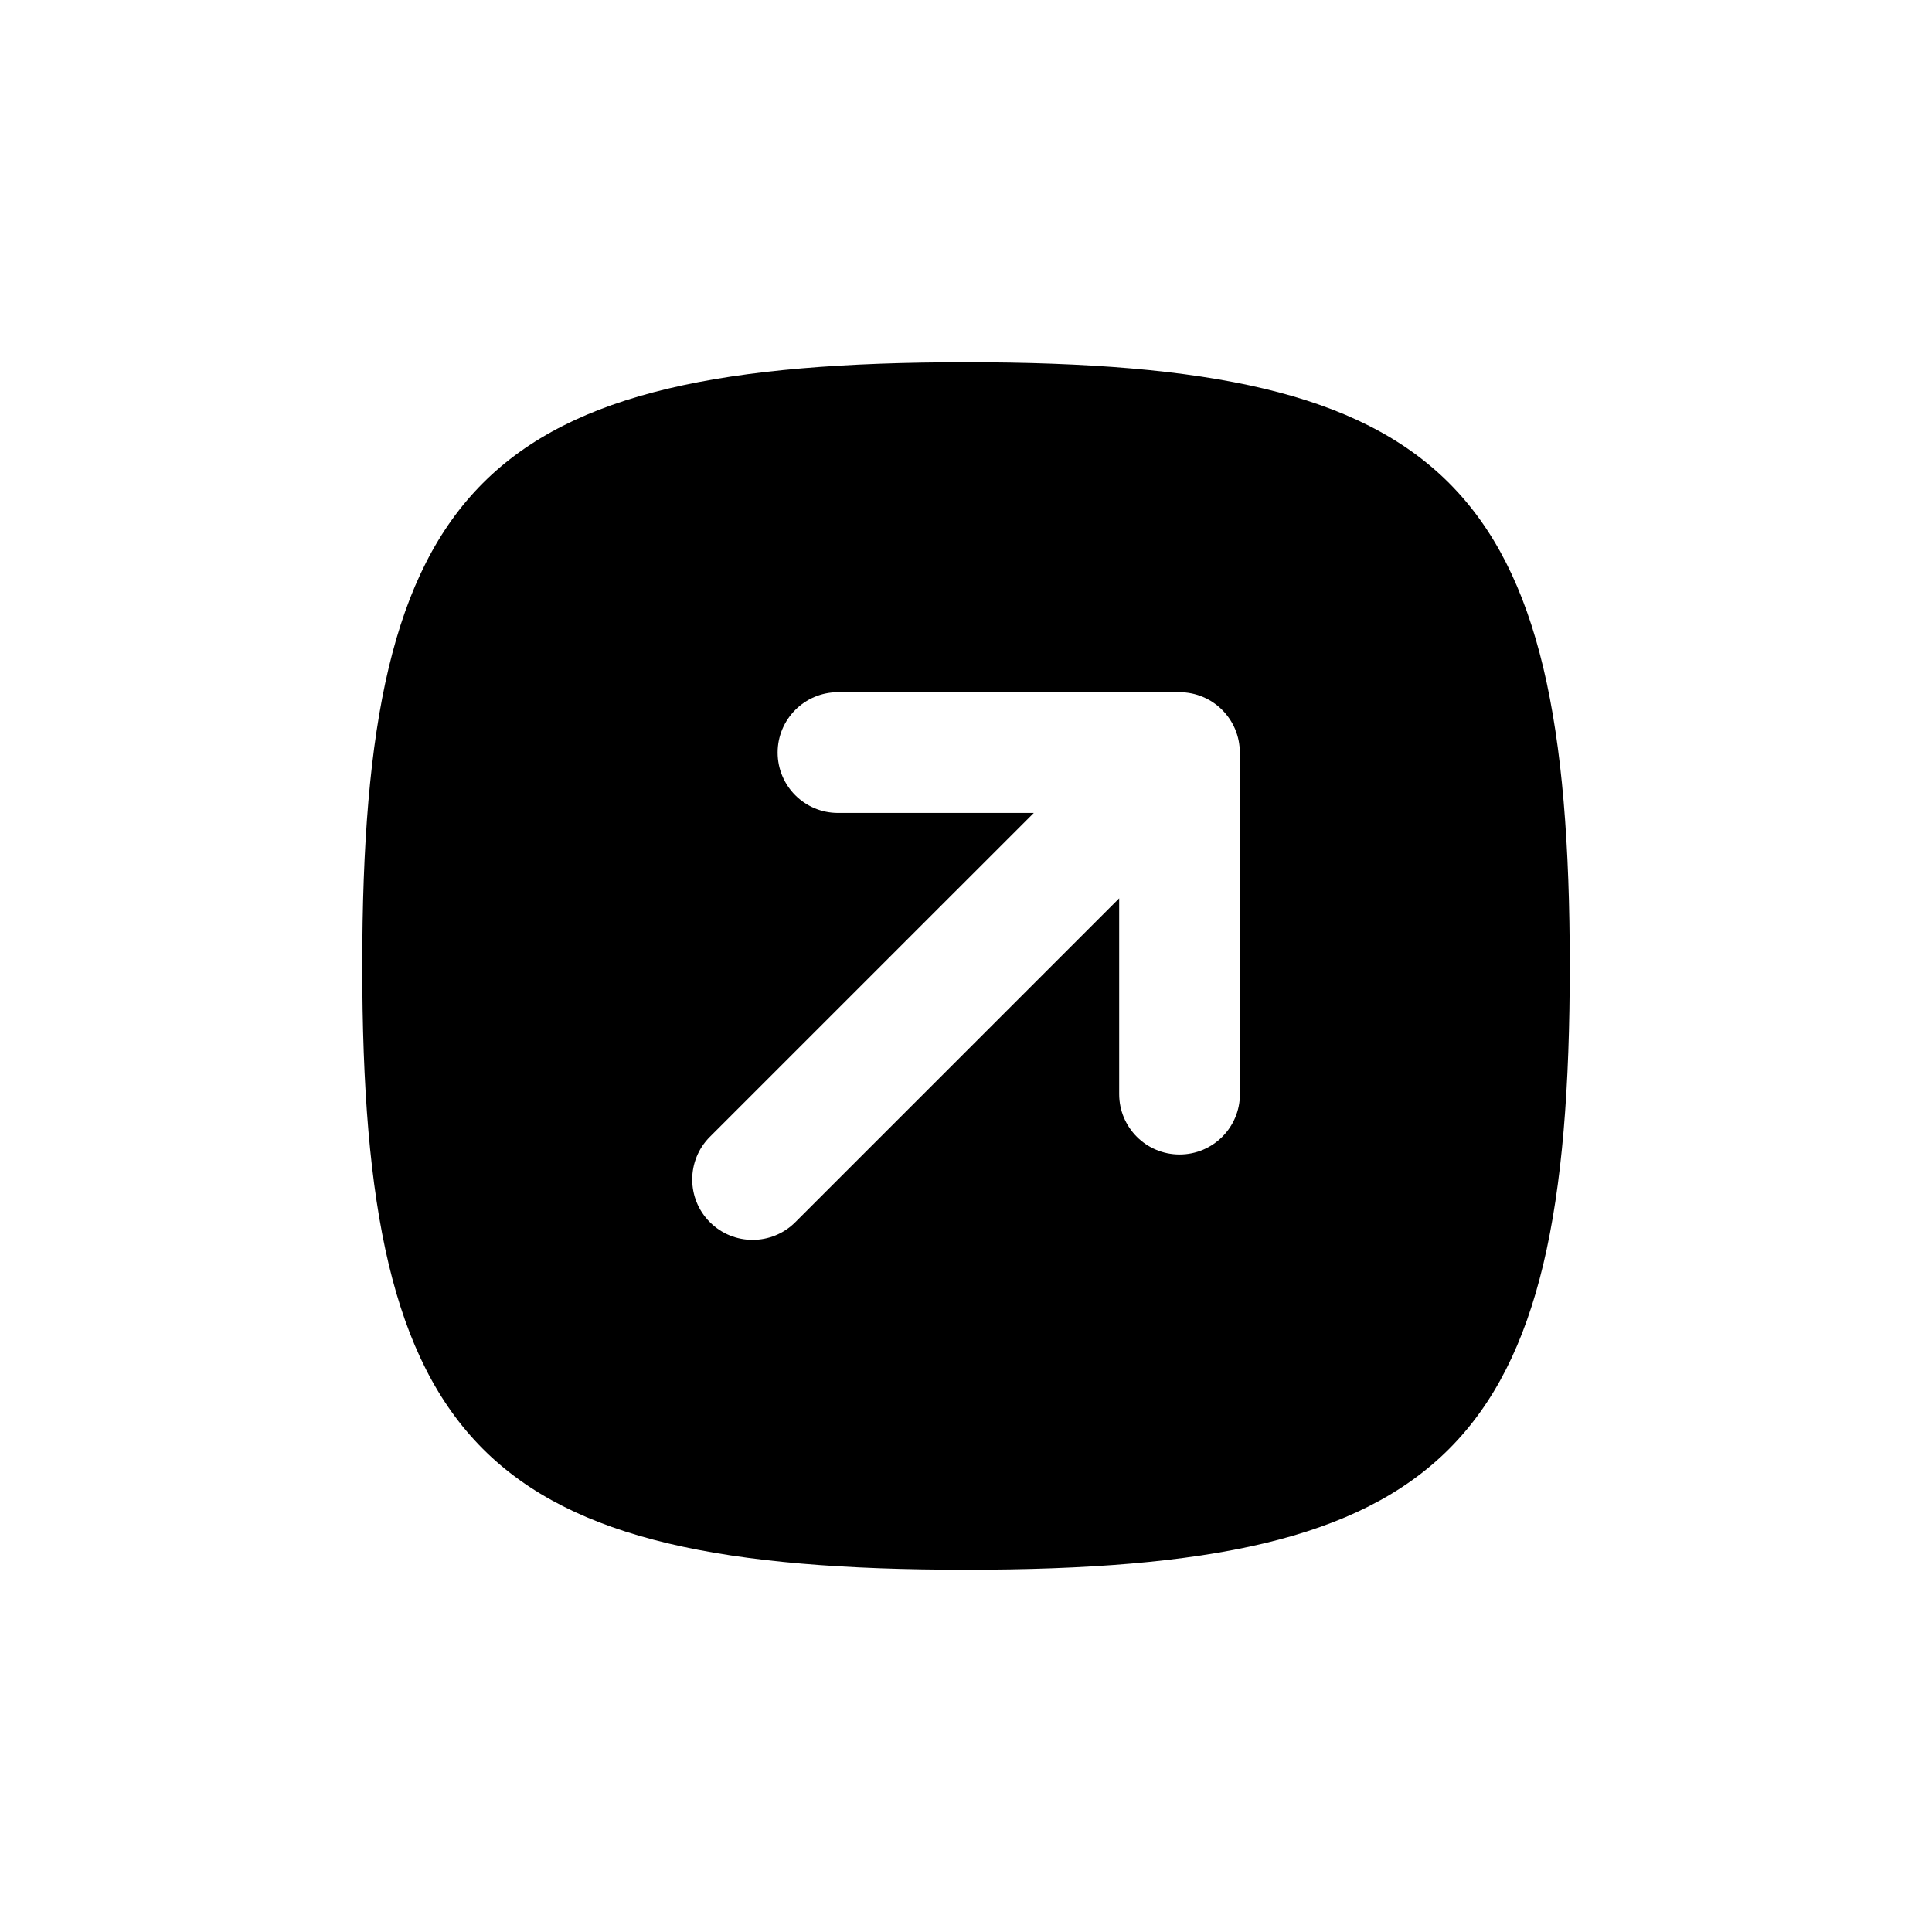
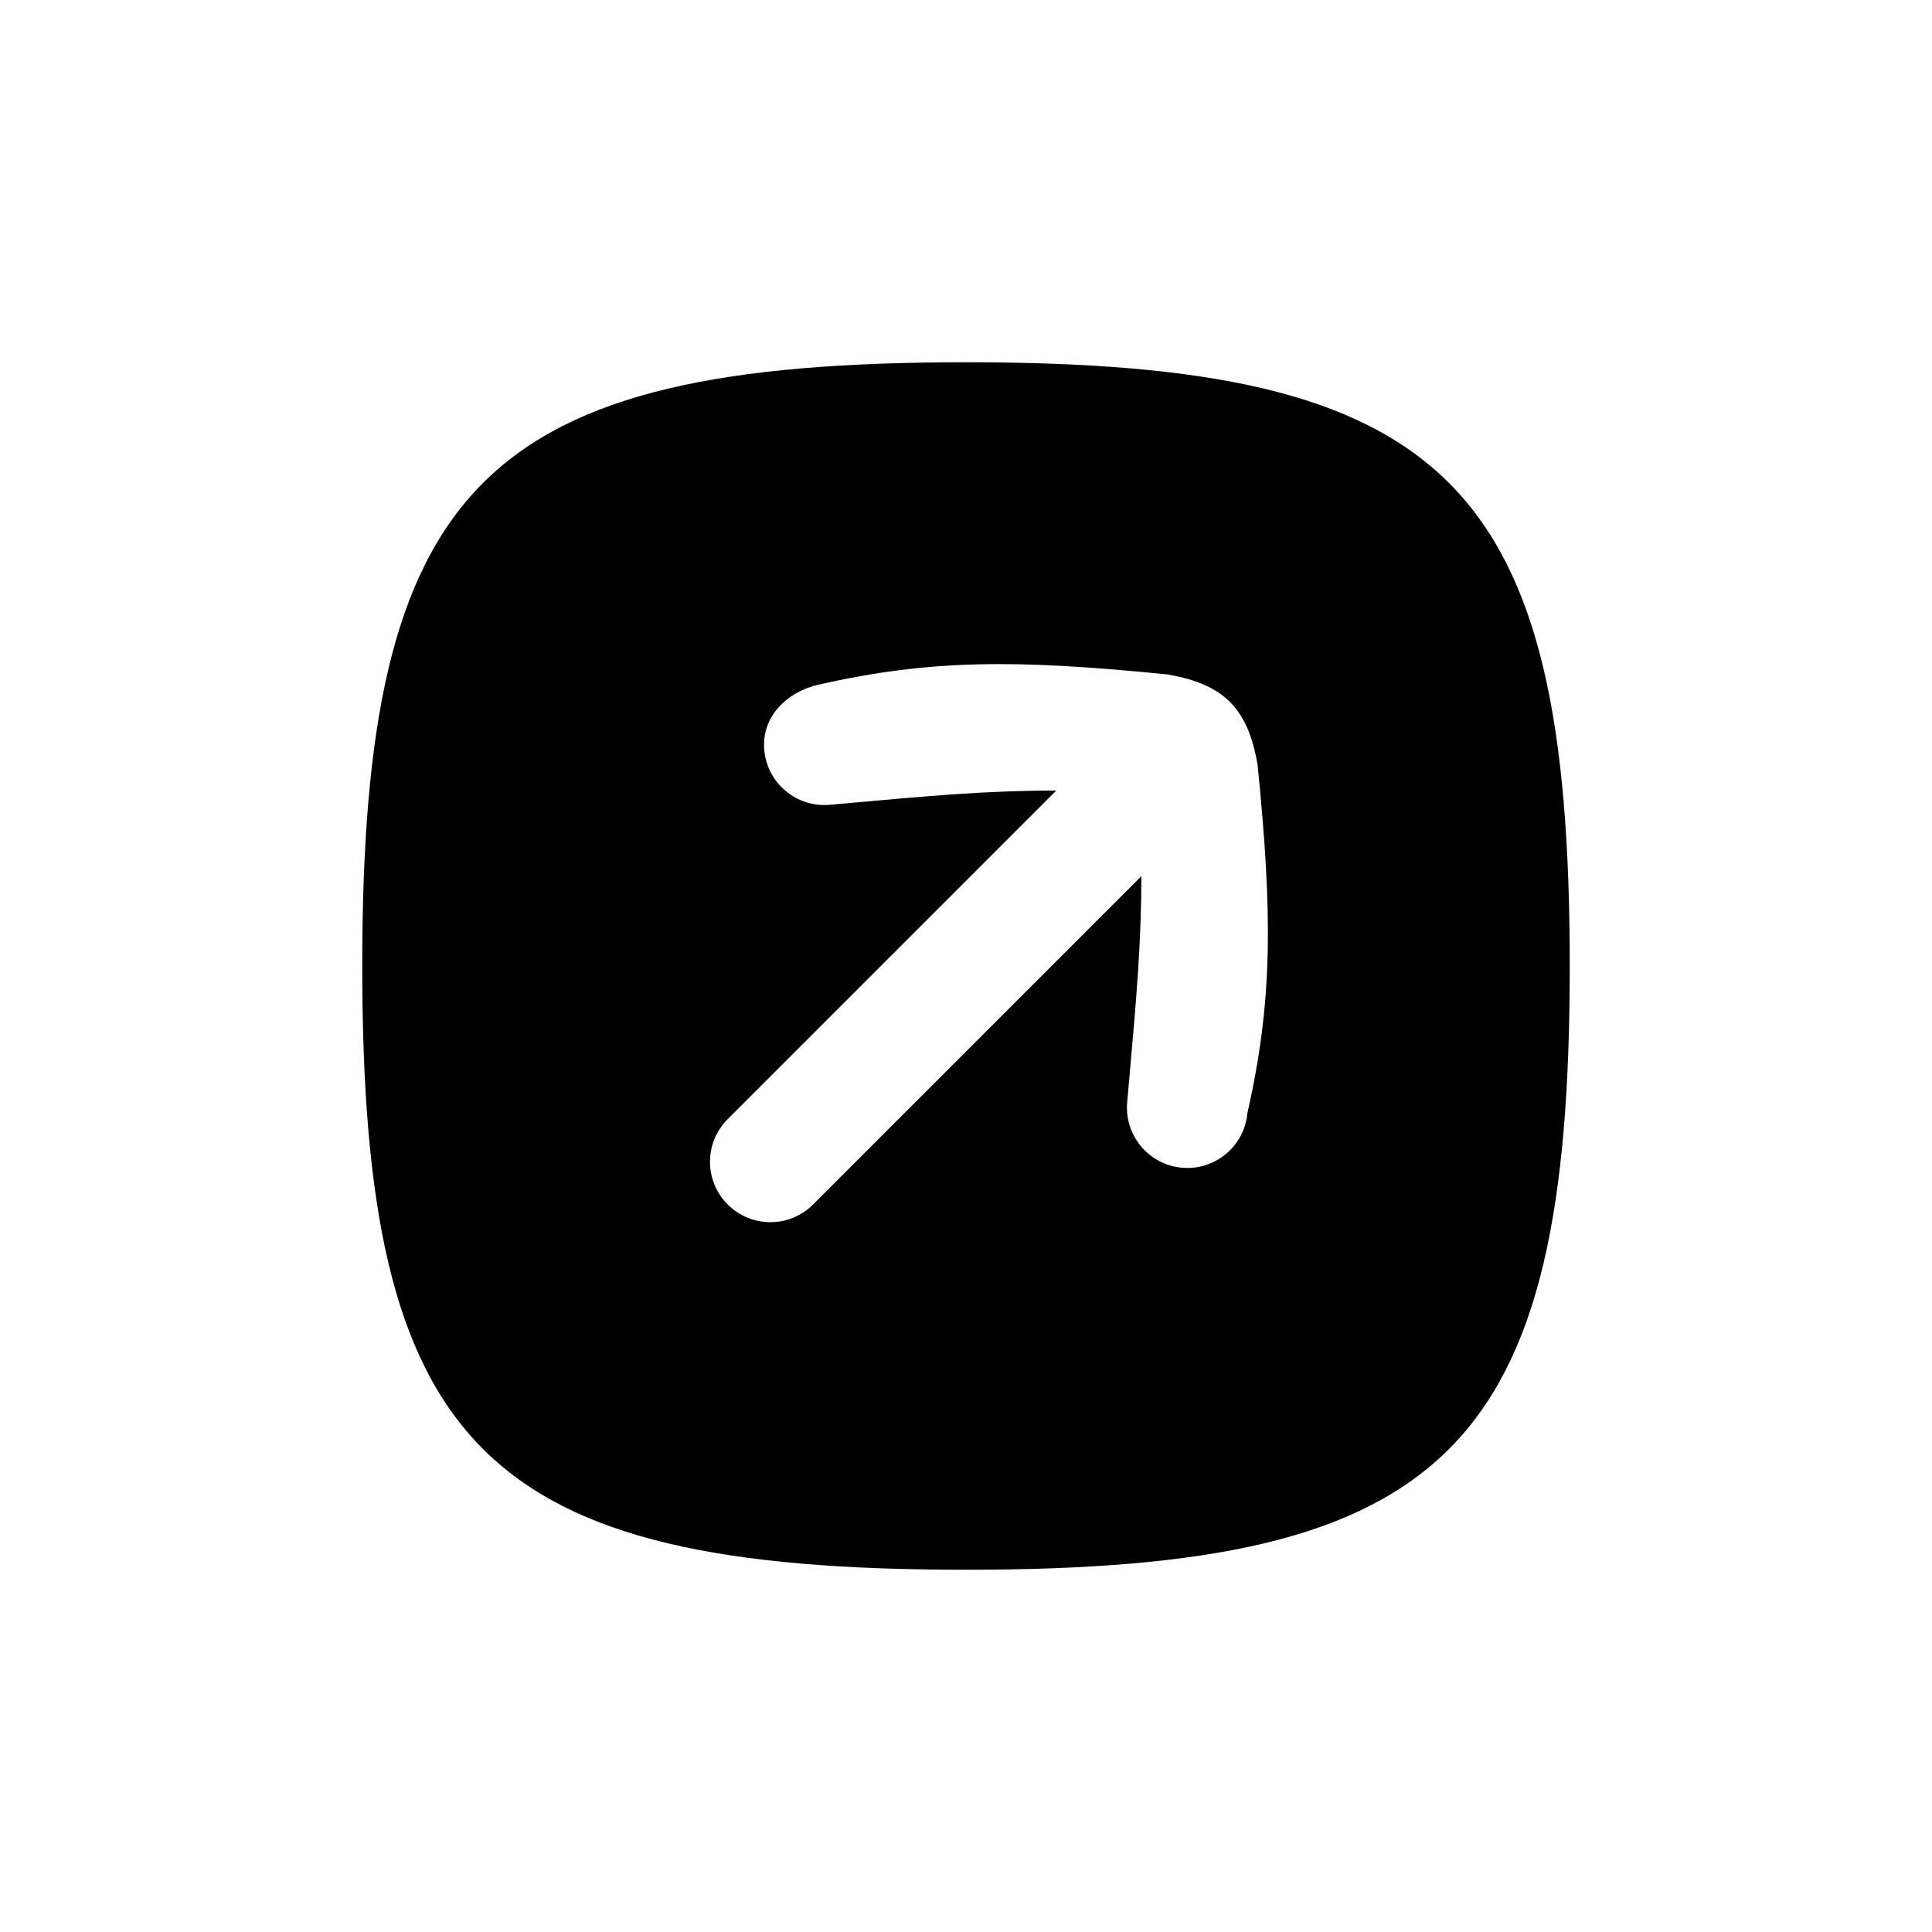
- <svg xmlns="http://www.w3.org/2000/svg" width="32" height="32" fill="none">
-   <path fill-rule="evenodd" clip-rule="evenodd" d="M26 16c0 8-2 10-10 10S6 24 6 16 8 6 16 6s10 2 10 10zm-5.465-3.535c.001-.552-.447-1-1-1H13.88a.999.999 0 1 0 0 2h3.243l-5.365 5.364a1 1 0 0 0 1.415 1.414l5.364-5.364v3.243a.999.999 0 1 0 2 0v-5.657z" fill="#000" />
+ <svg xmlns="http://www.w3.org/2000/svg" width="32" height="32" viewBox="0 0 32 32" fill="currentColor">
+   <path fill-rule="evenodd" clip-rule="evenodd" d="M16 26C24 26 26 24 26 16C26 8 24 6 16 6C8 6 6 8 6 16C6 24 8 26 16 26ZM18.67 18.254C18.62 18.804 19.025 19.291 19.575 19.341C20.125 19.391 20.611 18.985 20.661 18.436L20.662 18.434C21.08 16.577 21.08 15.163 20.829 12.661C20.763 12.287 20.648 11.903 20.373 11.627C20.097 11.351 19.713 11.237 19.339 11.171C16.837 10.92 15.423 10.92 13.565 11.338C13.026 11.46 12.609 11.875 12.659 12.425C12.709 12.975 13.196 13.38 13.746 13.33L13.956 13.311C15.444 13.177 16.338 13.095 17.492 13.094L17.494 13.095L12.053 18.536C11.662 18.926 11.662 19.559 12.053 19.95C12.444 20.341 13.077 20.341 13.467 19.95L18.905 14.512C18.902 15.645 18.823 16.534 18.698 17.936L18.67 18.254Z" />
</svg>
